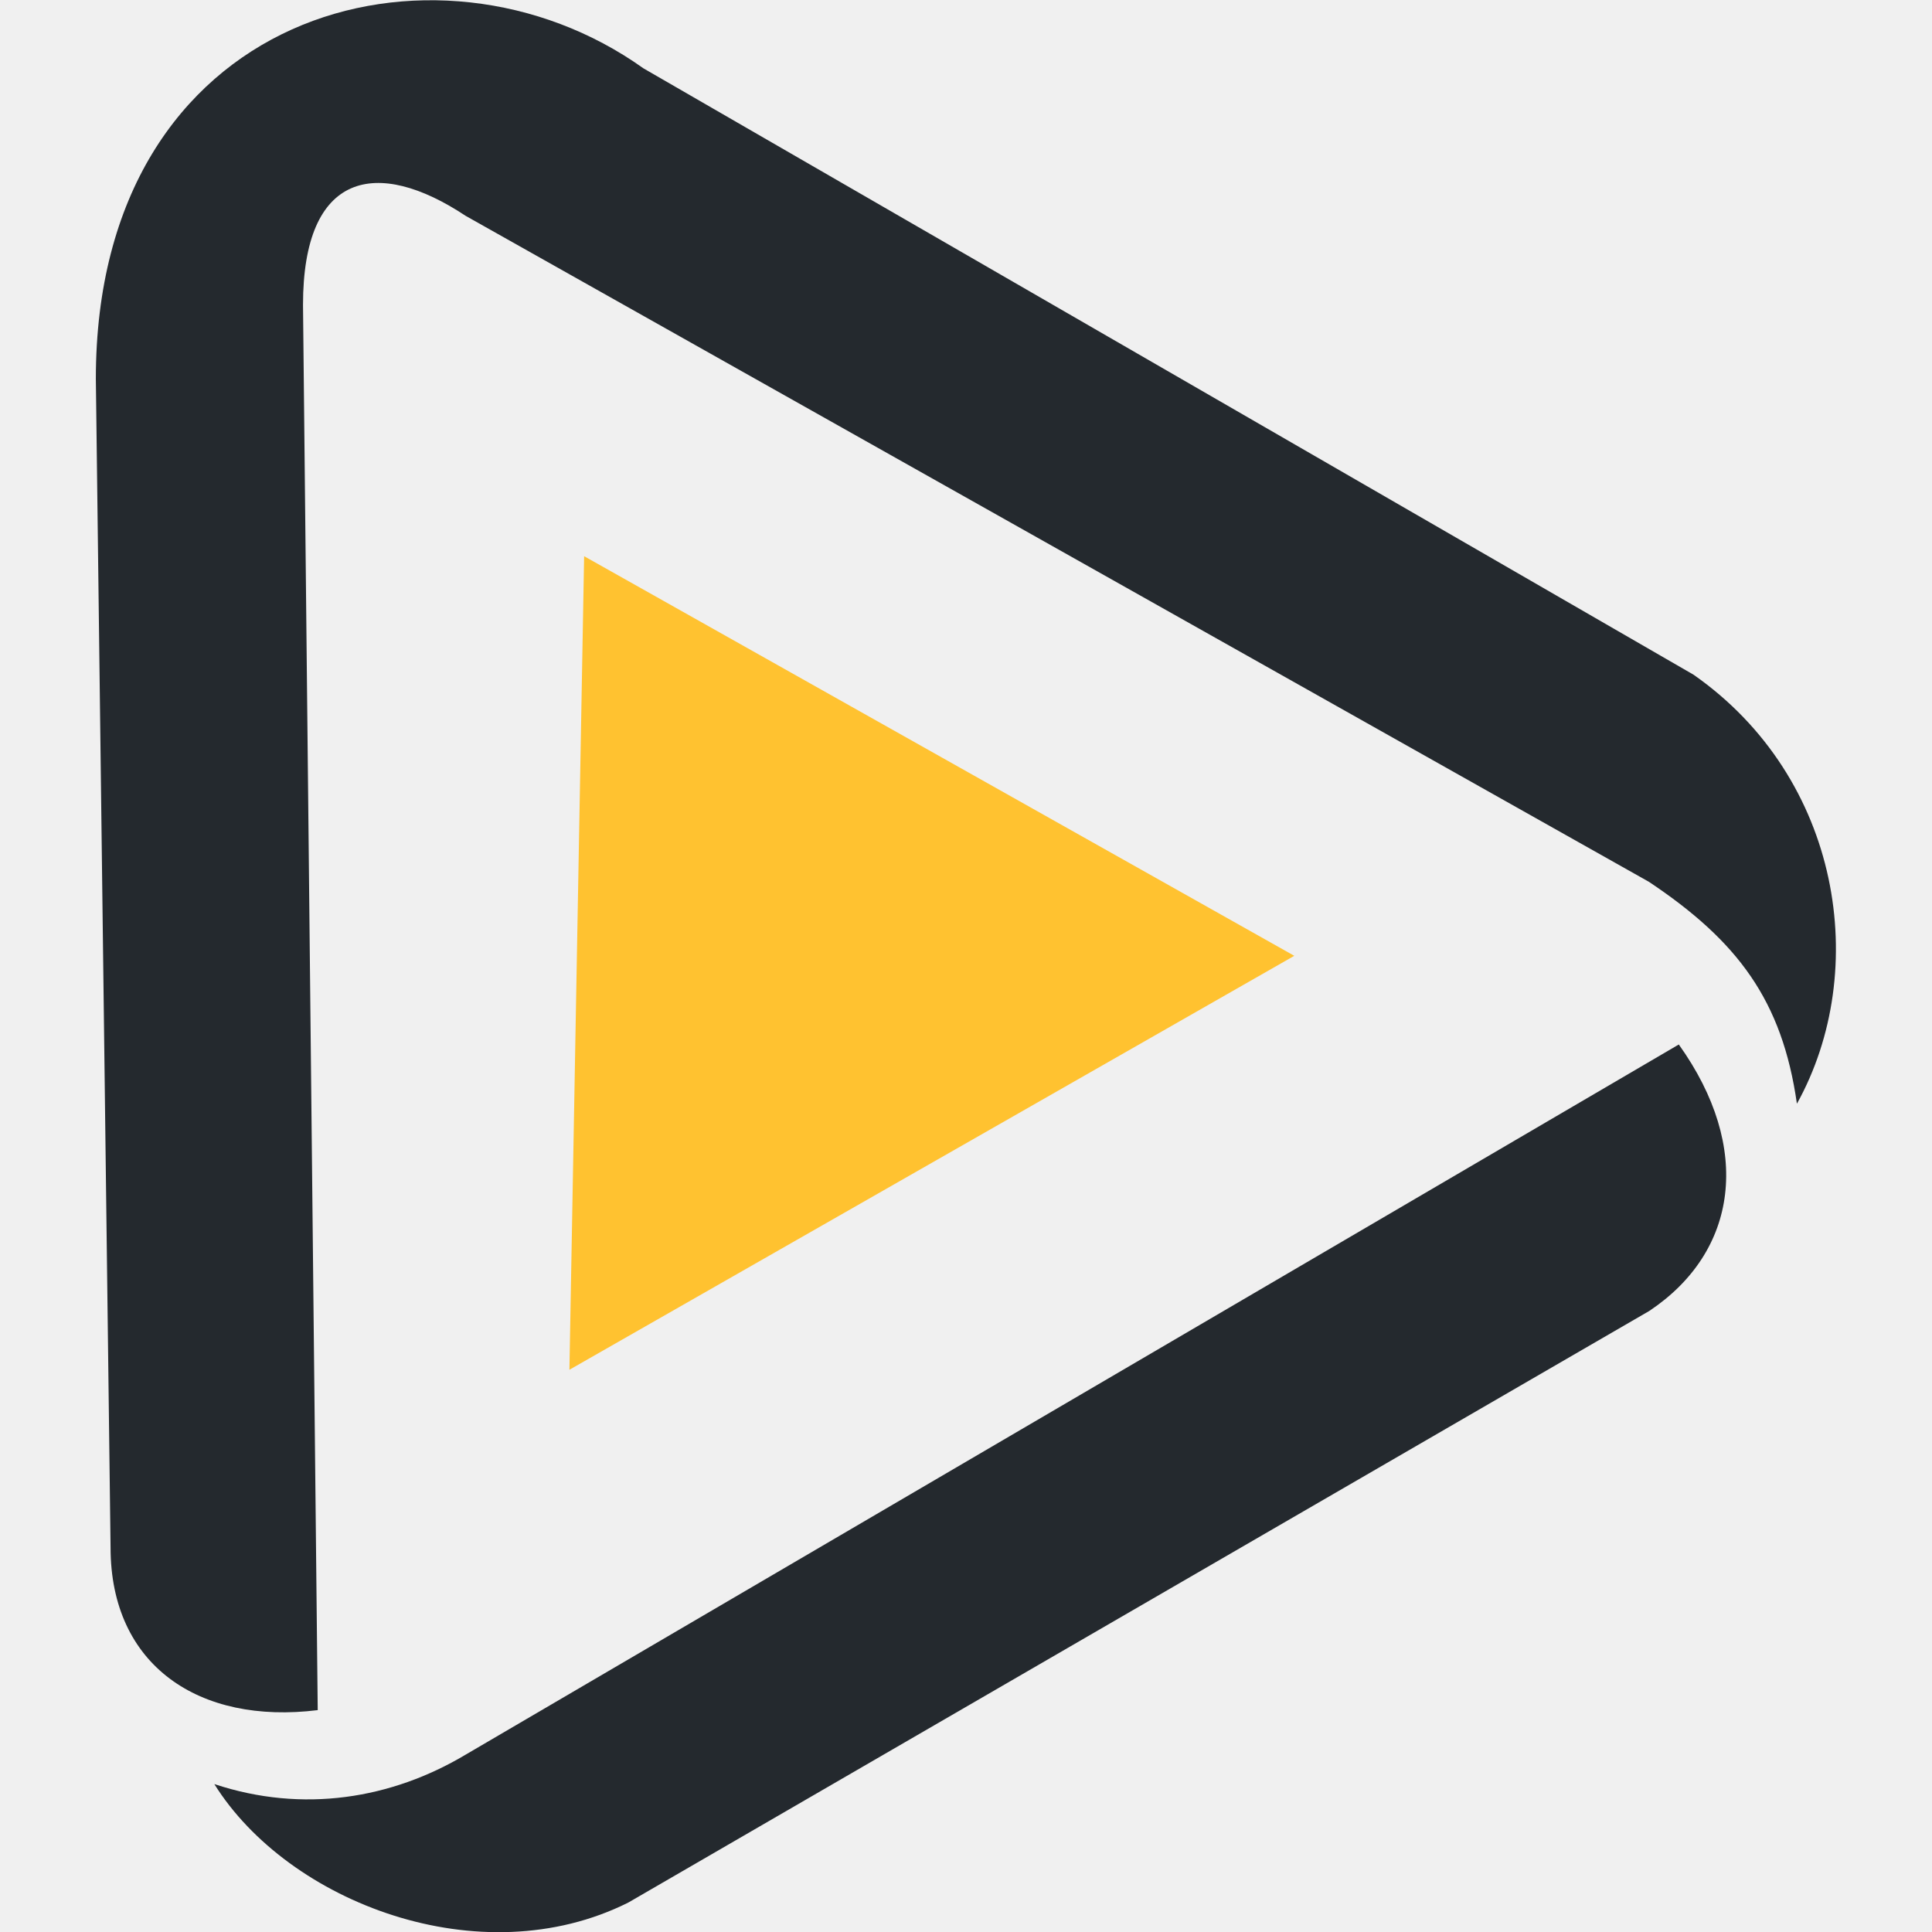
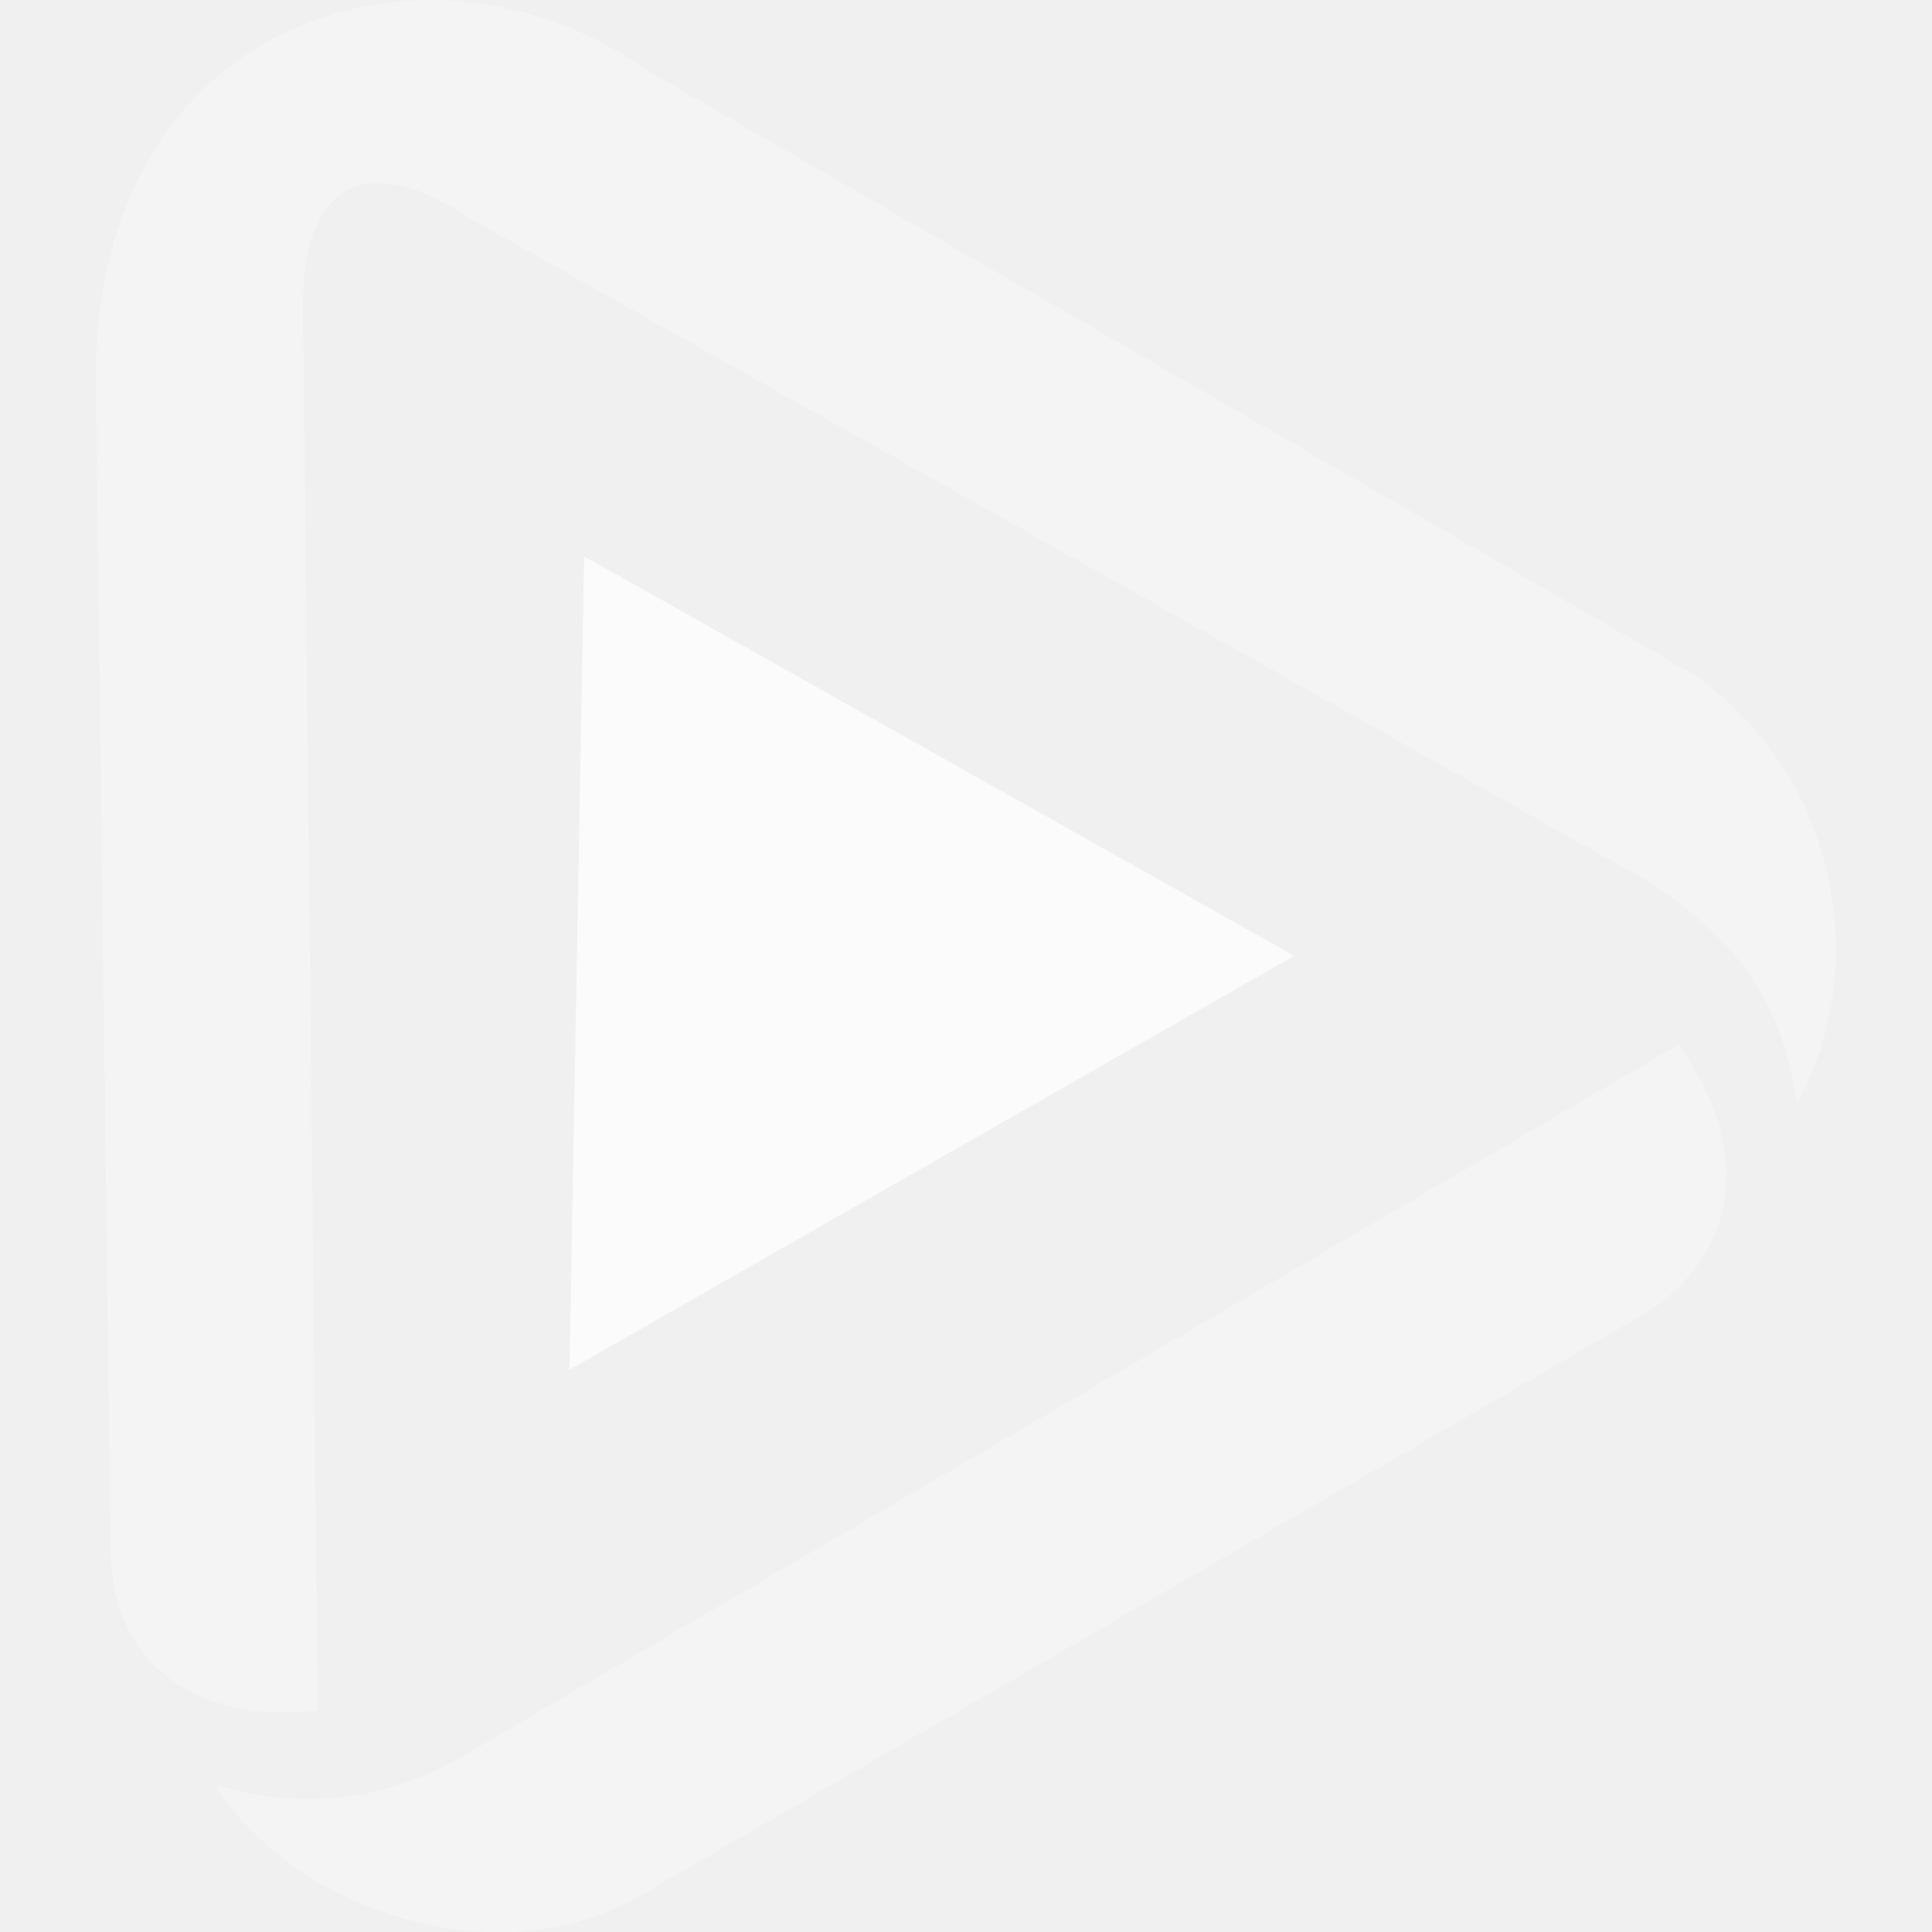
- <svg xmlns="http://www.w3.org/2000/svg" xml:space="preserve" id="Layer_1" x="0" y="0" version="1.1" viewBox="0 0 512 512">
-   <style>.st0{fill:#24292e}</style>
-   <g id="Group-Copy" transform="translate(70 21)">
-     <path id="Shape" d="m10.3 59.8 3.9 372.4c-31.4 3.9-54.9-11.8-54.9-43.1l-3.9-309.7c0-98 90.2-121.5 145.1-82.3l278.3 160.7c39.2 27.4 47 78.4 27.4 113.7-3.9-27.4-15.7-43.1-39.2-58.8L53.4 36.2C29.9 20.6 10.3 24.5 10.3 59.8" class="st0" />
-     <path id="Shape_00000114049535938561773820000018271523940913105341_" d="M-13.2 451.8c23.5 7.8 47 3.9 66.6-7.8l321.5-188.2c19.6 27.4 15.7 54.9-7.8 70.6L96.5 483.2c-39.2 19.6-90.1 0-109.7-31.4" class="st0" />
-     <path id="Shape_00000165935924413286433040000003668002807793862576_" d="M80.9 342 273 232.3 84.8 126.4z" style="fill:#ffc230" />
+ <svg xmlns="http://www.w3.org/2000/svg" id="Layer_1" version="1.1" viewBox="0 0 512 512">
+   <defs>
+     <style>
+       .st0 {
+         opacity: .3;
+       }
+ 
+       .st0, .st1 {
+         fill: #fff;
+       }
+ 
+       .st1 {
+         opacity: .7;
+       }
+     </style>
+   </defs>
+   <g id="Group-Copy">
+     <path id="Shape" class="st0" d="M80.3,80.8l3.9,372.4c-31.4,3.9-54.9-11.8-54.9-43.1l-3.9-309.7C25.4,2.4,115.6-21.1,170.5,18.1l278.3,160.7c39.2,27.4,47,78.4,27.4,113.7-3.9-27.4-15.7-43.1-39.2-58.8L123.4,57.2c-23.5-15.6-43.1-11.7-43.1,23.6" />
+     <path id="Shape1" data-name="Shape" class="st0" d="M56.8,472.8c23.5,7.8,47,3.9,66.6-7.8l321.5-188.2c19.6,27.4,15.7,54.9-7.8,70.6l-270.6,156.8c-39.2,19.6-90.1,0-109.7-31.4" />
+     <path id="Shape2" data-name="Shape" class="st1" d="M150.9,363l192.1-109.7-188.2-105.9-3.9,215.6Z" />
  </g>
</svg>
